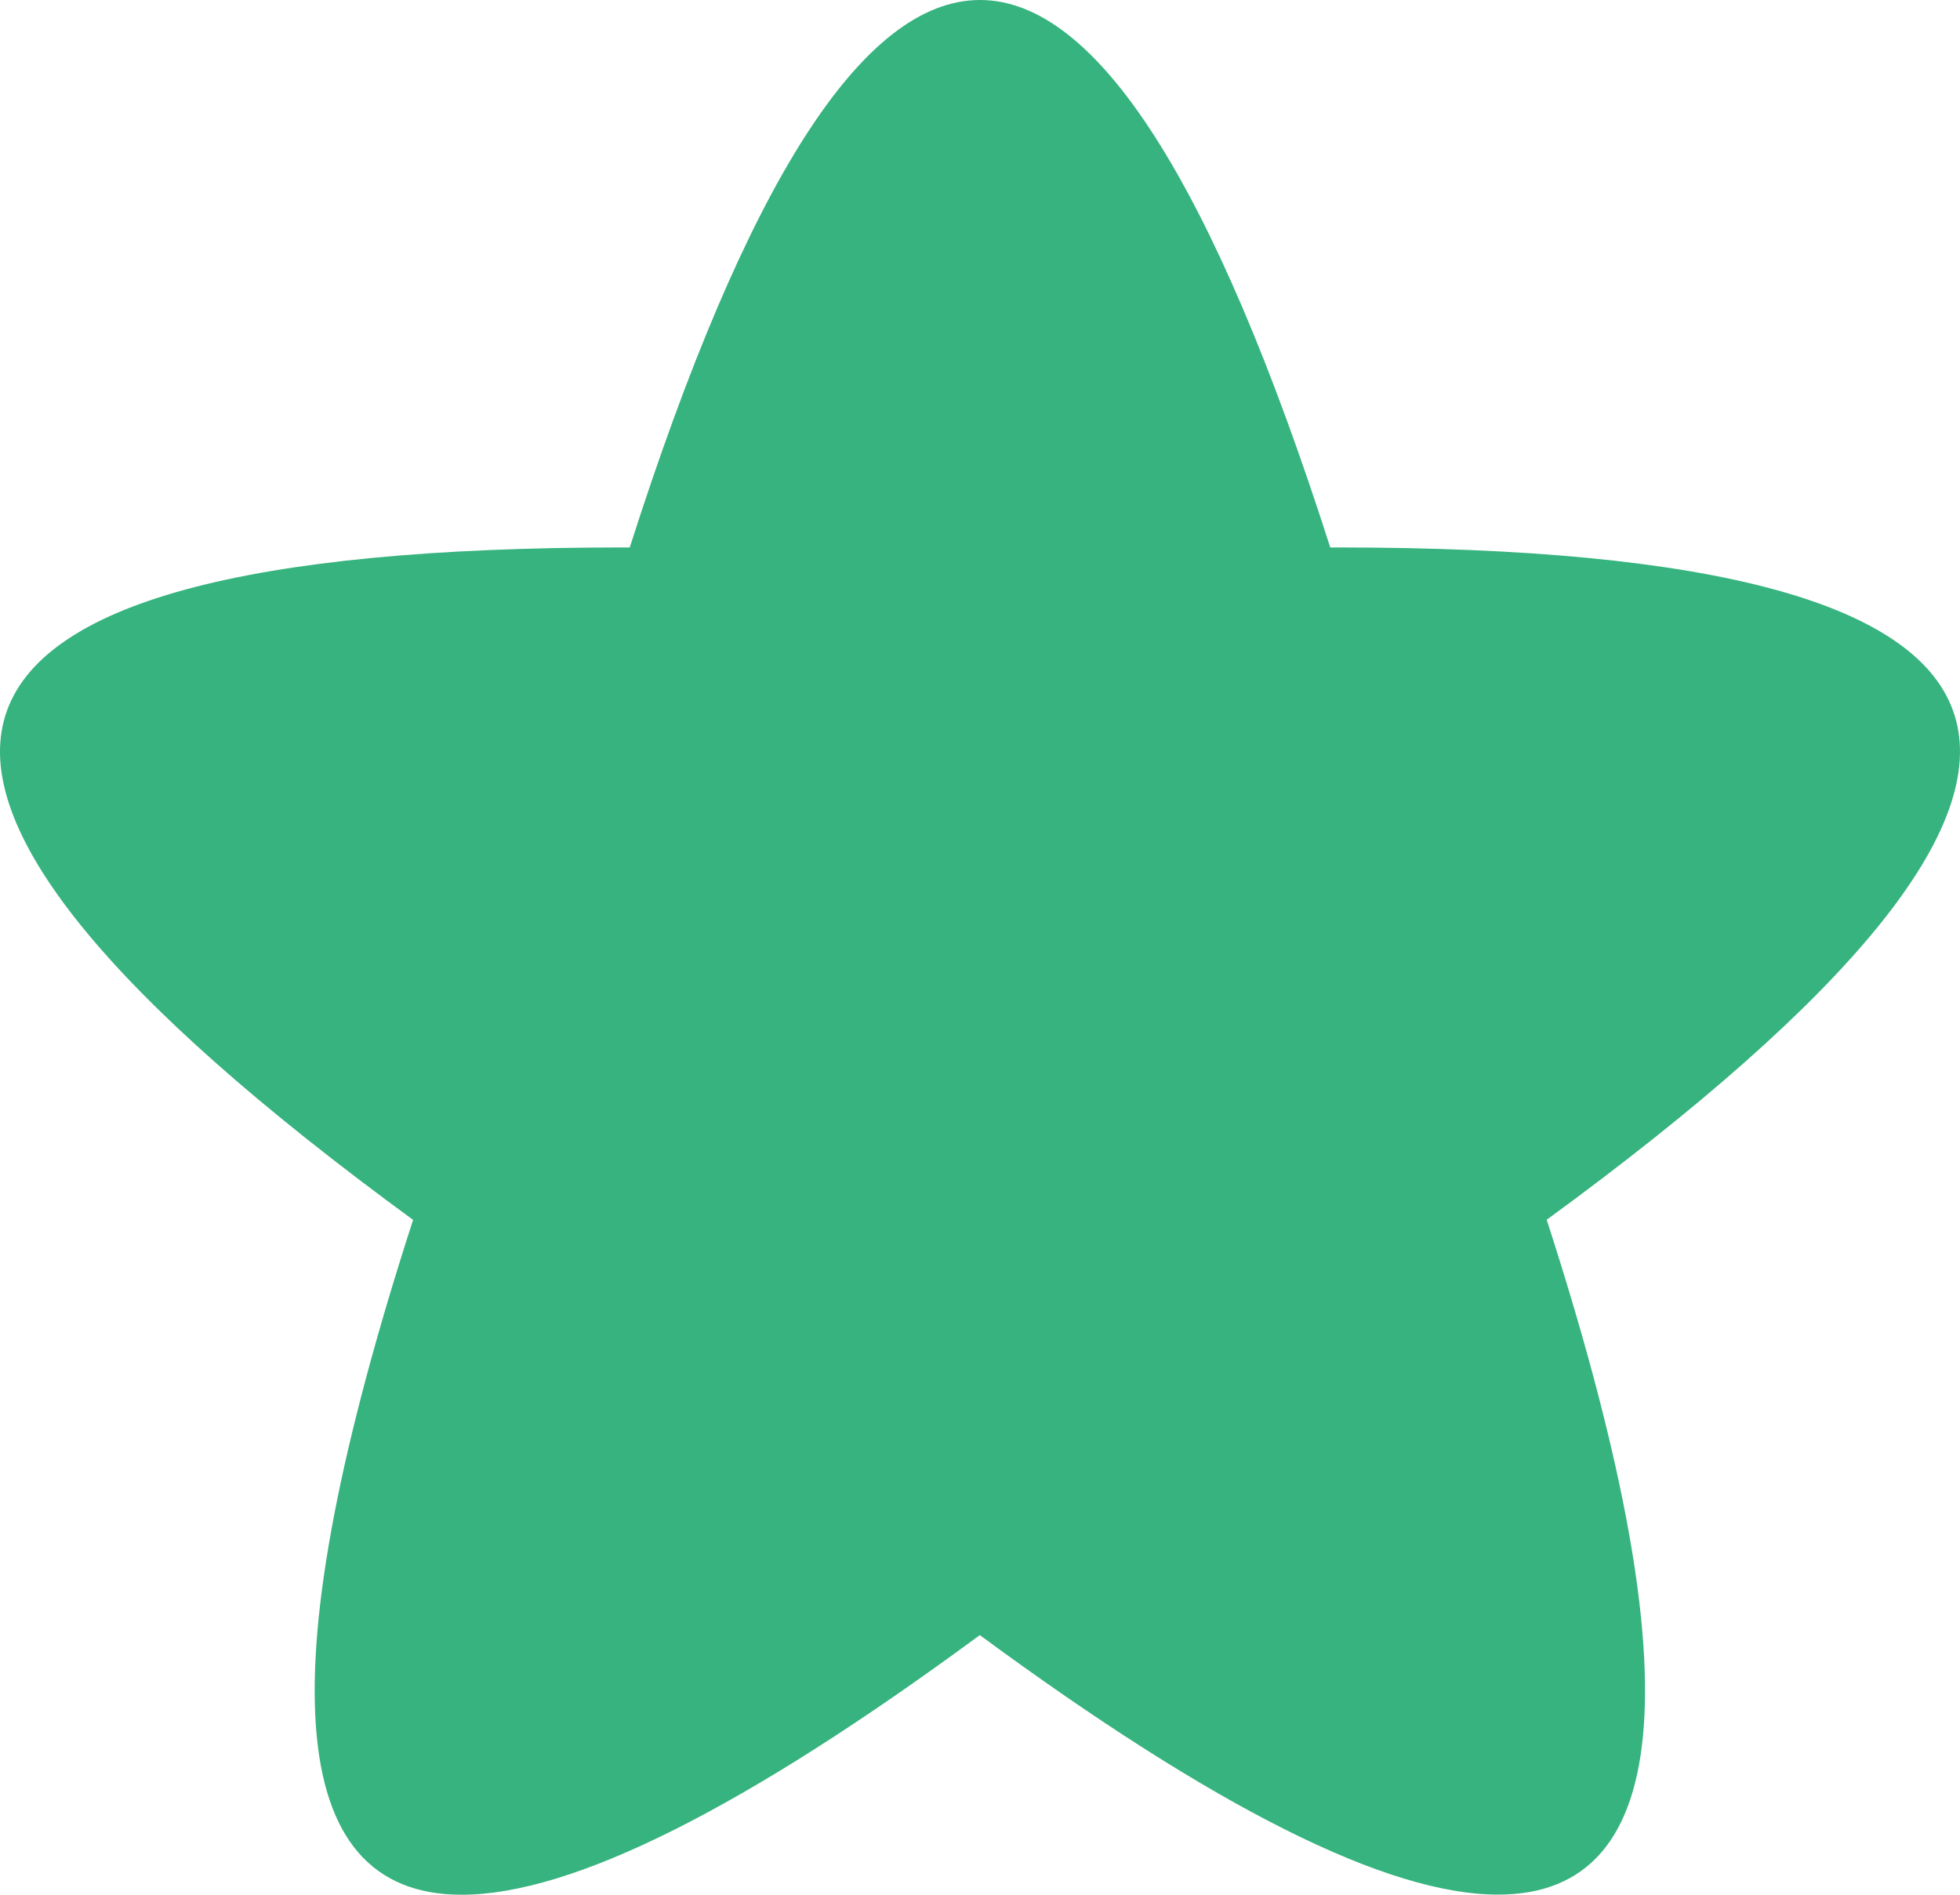
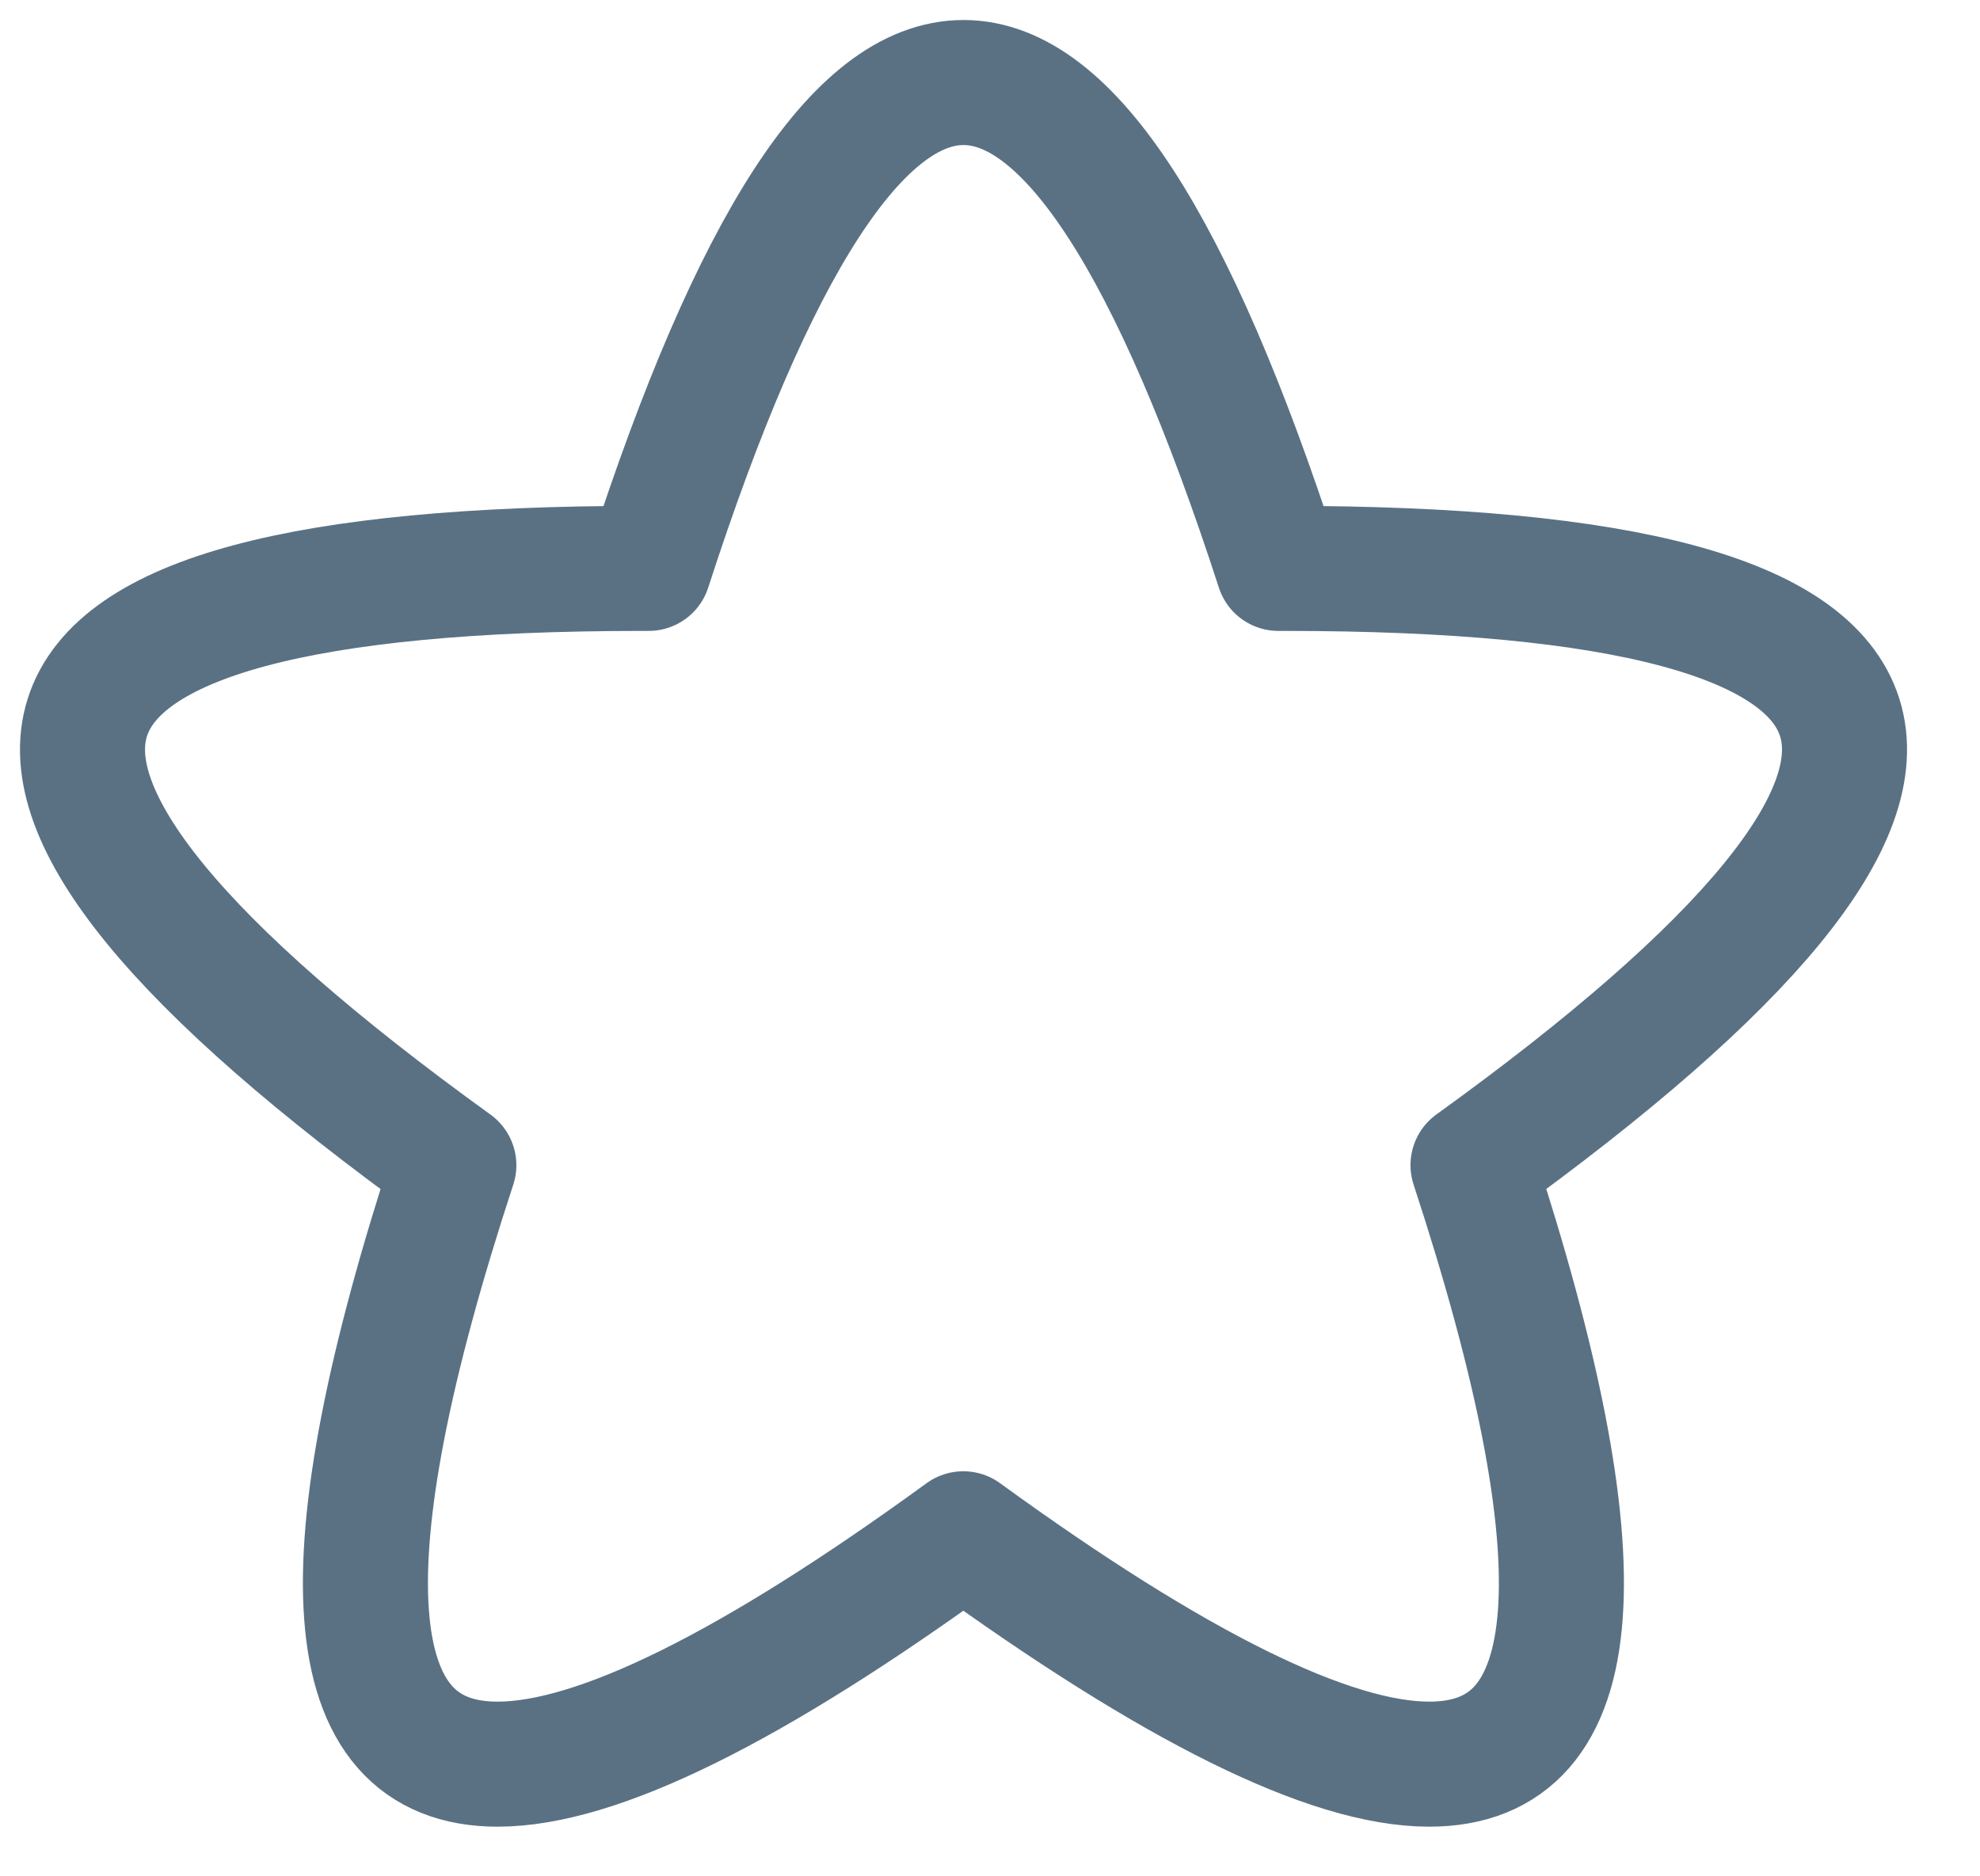
- <svg xmlns="http://www.w3.org/2000/svg" width="30" height="29" viewBox="0 0 30 29" fill="none">
-   <path d="M22.929 28.998C21.239 29 18.595 27.675 14.997 25.026C11.401 27.676 8.757 29.001 7.065 29C4.339 29 4.092 25.557 6.323 18.671C-3.066 11.809 -1.999 8.379 9.525 8.379H9.639C11.424 2.793 13.211 0 15 0C16.785 0 18.572 2.793 20.361 8.379H20.475C32 8.379 33.066 11.809 23.674 18.669C25.904 25.557 25.656 29 22.929 28.998Z" fill="#36B37E" />
+ <svg xmlns="http://www.w3.org/2000/svg" width="19" height="18" viewBox="0 0 19 18" fill="none">
+   <path d="M13.715 16.931C12.762 16.931 11.272 16.194 9.244 14.72C7.218 16.195 5.727 16.932 4.774 16.931C3.238 16.931 3.098 15.015 4.355 11.183C-0.936 7.364 -0.335 5.455 6.16 5.455H6.225C7.231 2.346 8.238 0.792 9.246 0.792C10.252 0.792 11.259 2.346 12.267 5.455H12.332C18.827 5.455 19.428 7.364 14.135 11.182C15.392 15.016 15.252 16.932 13.715 16.931Z" stroke="#5A7184" stroke-width="1.2" stroke-linecap="round" stroke-linejoin="round" />
</svg>
